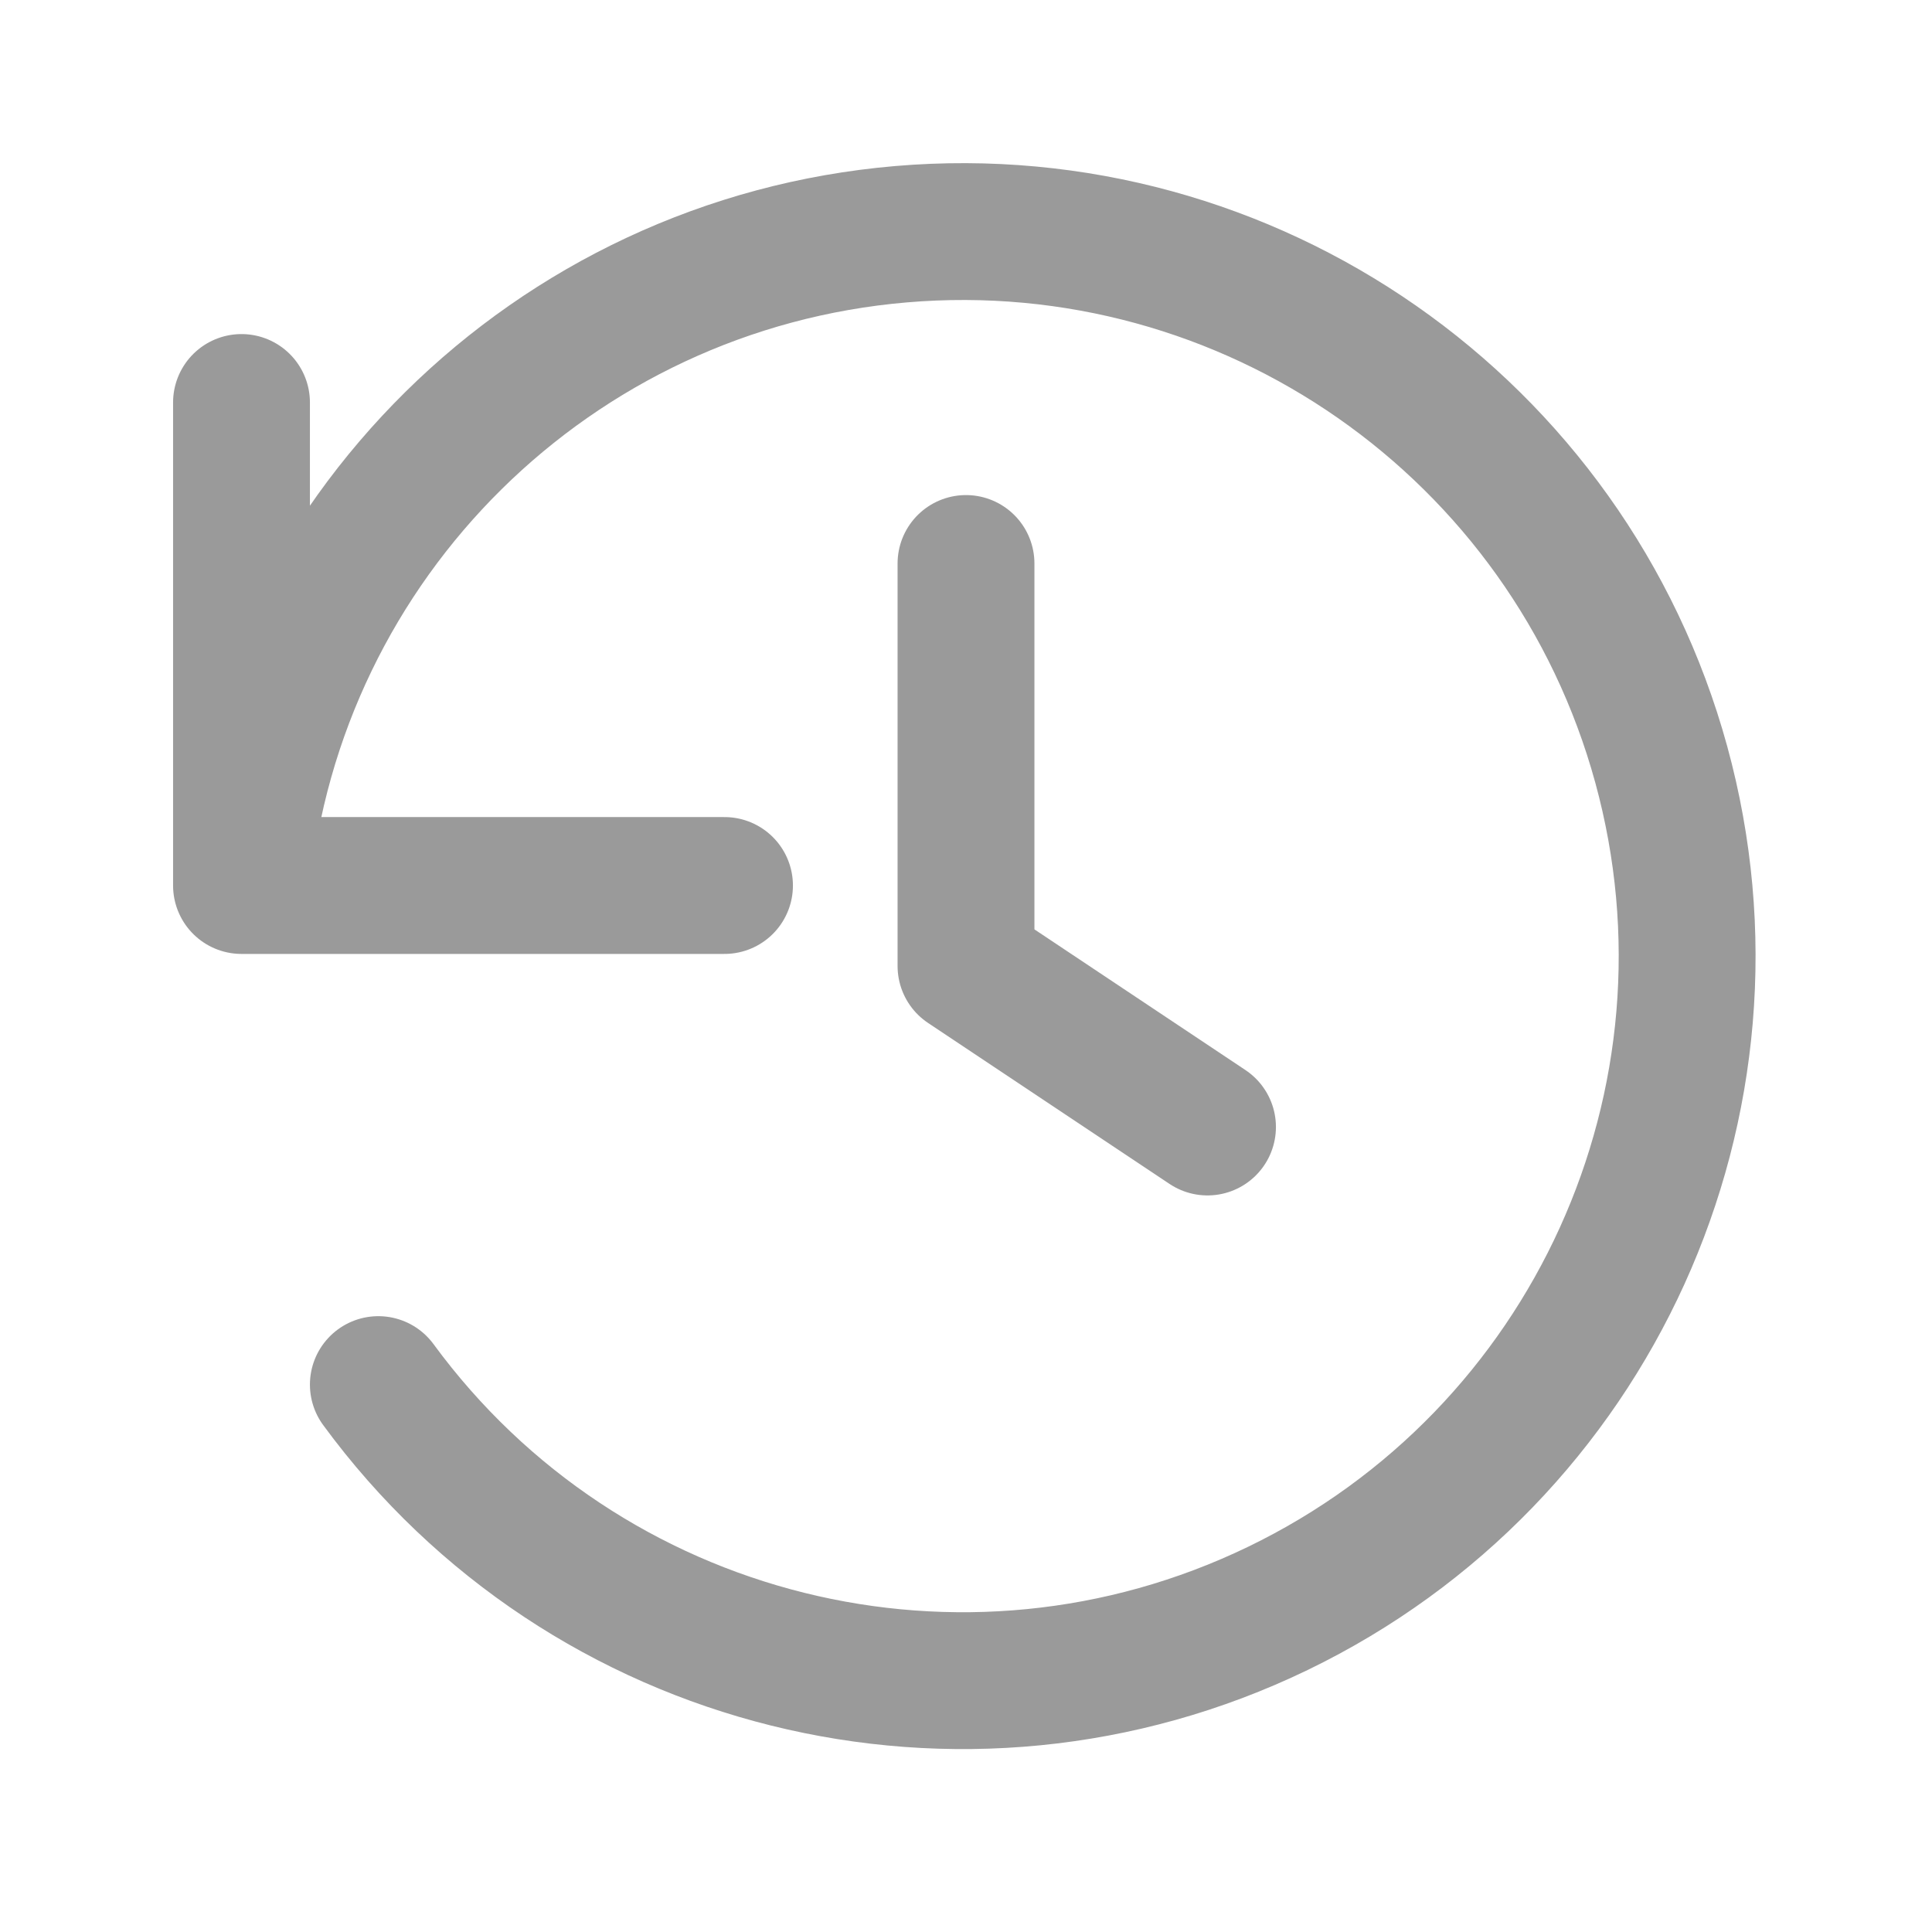
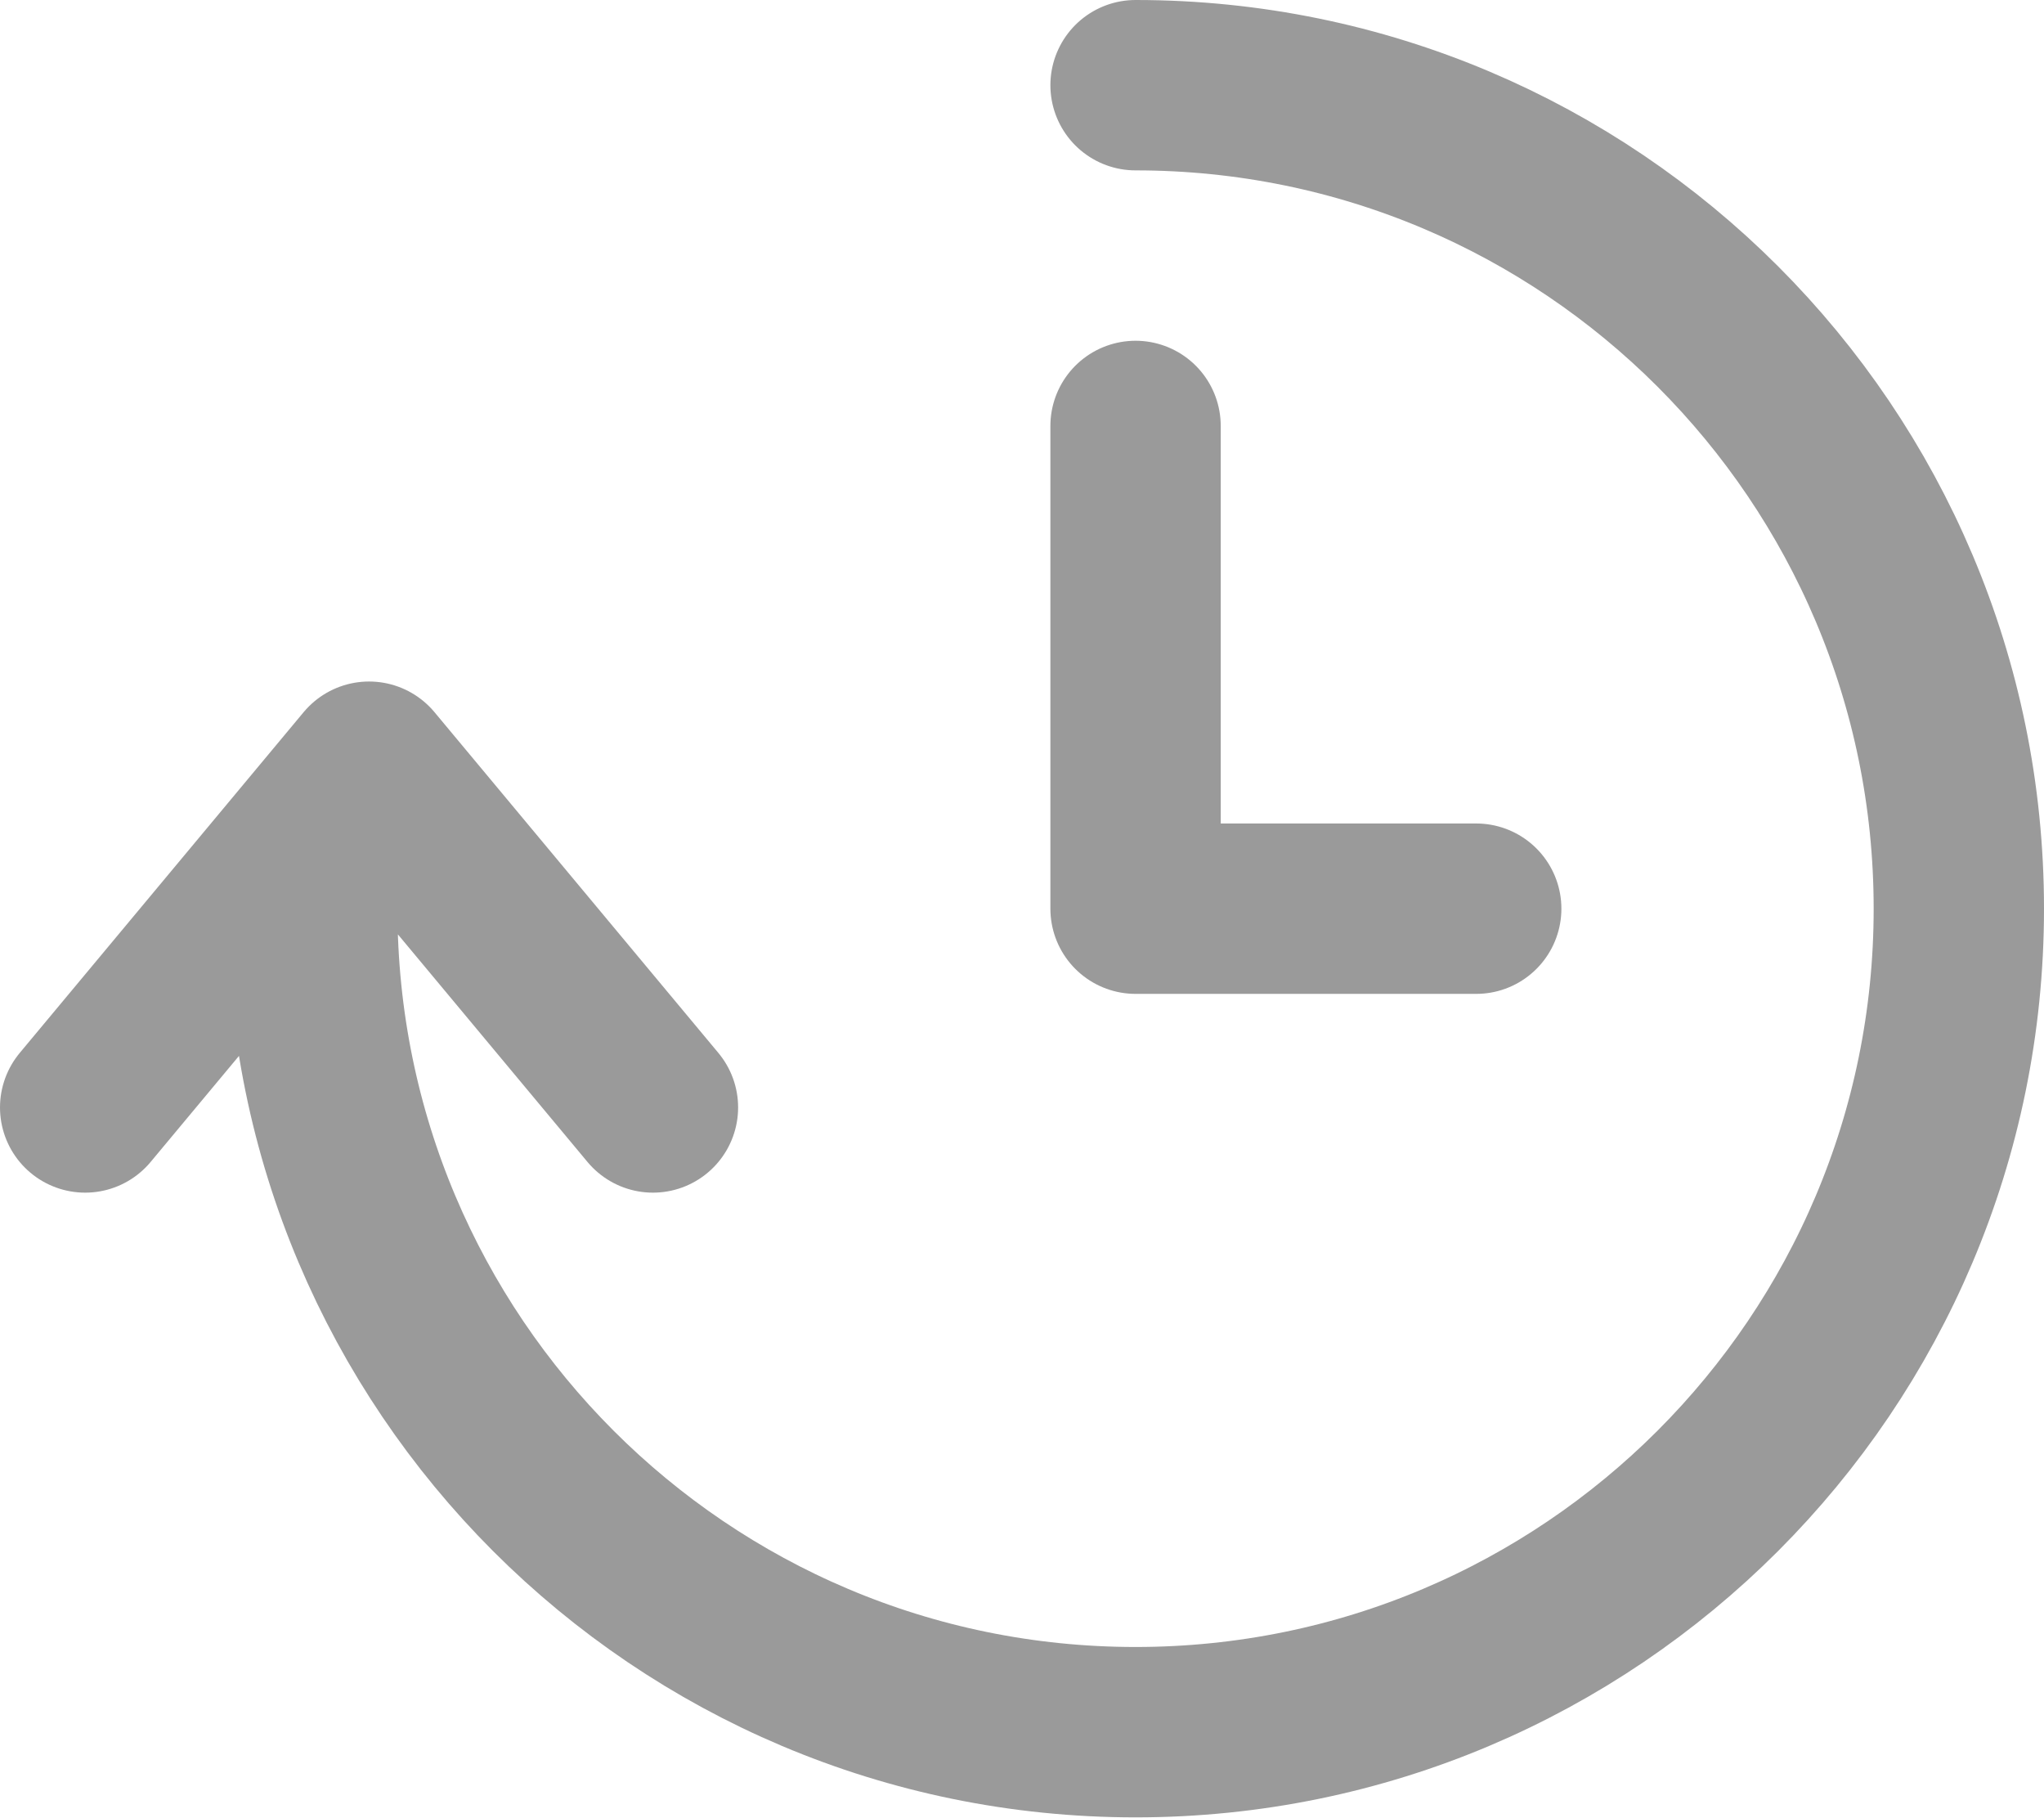
- <svg xmlns="http://www.w3.org/2000/svg" viewBox="0 0 24 24" fill="none" stroke="#9a9a9a" stroke-width="1.7" stroke-linecap="round" stroke-linejoin="round">
-   <path d="M3 11a9 9 0 1 1 1.7 6.2M3 5v6h6M12 7v5l3 2" />
+ <svg xmlns="http://www.w3.org/2000/svg" viewBox="0 0 18 16" fill="none" stroke="#9a9a9a" stroke-width="1.5" stroke-linecap="round" stroke-linejoin="round">
+   <path d="M10 .75A7.25 7.25 0 1 1 2.75 8M.75 9.75l2.5-3 2.5 3M10 3.75V8h3" />
</svg>
